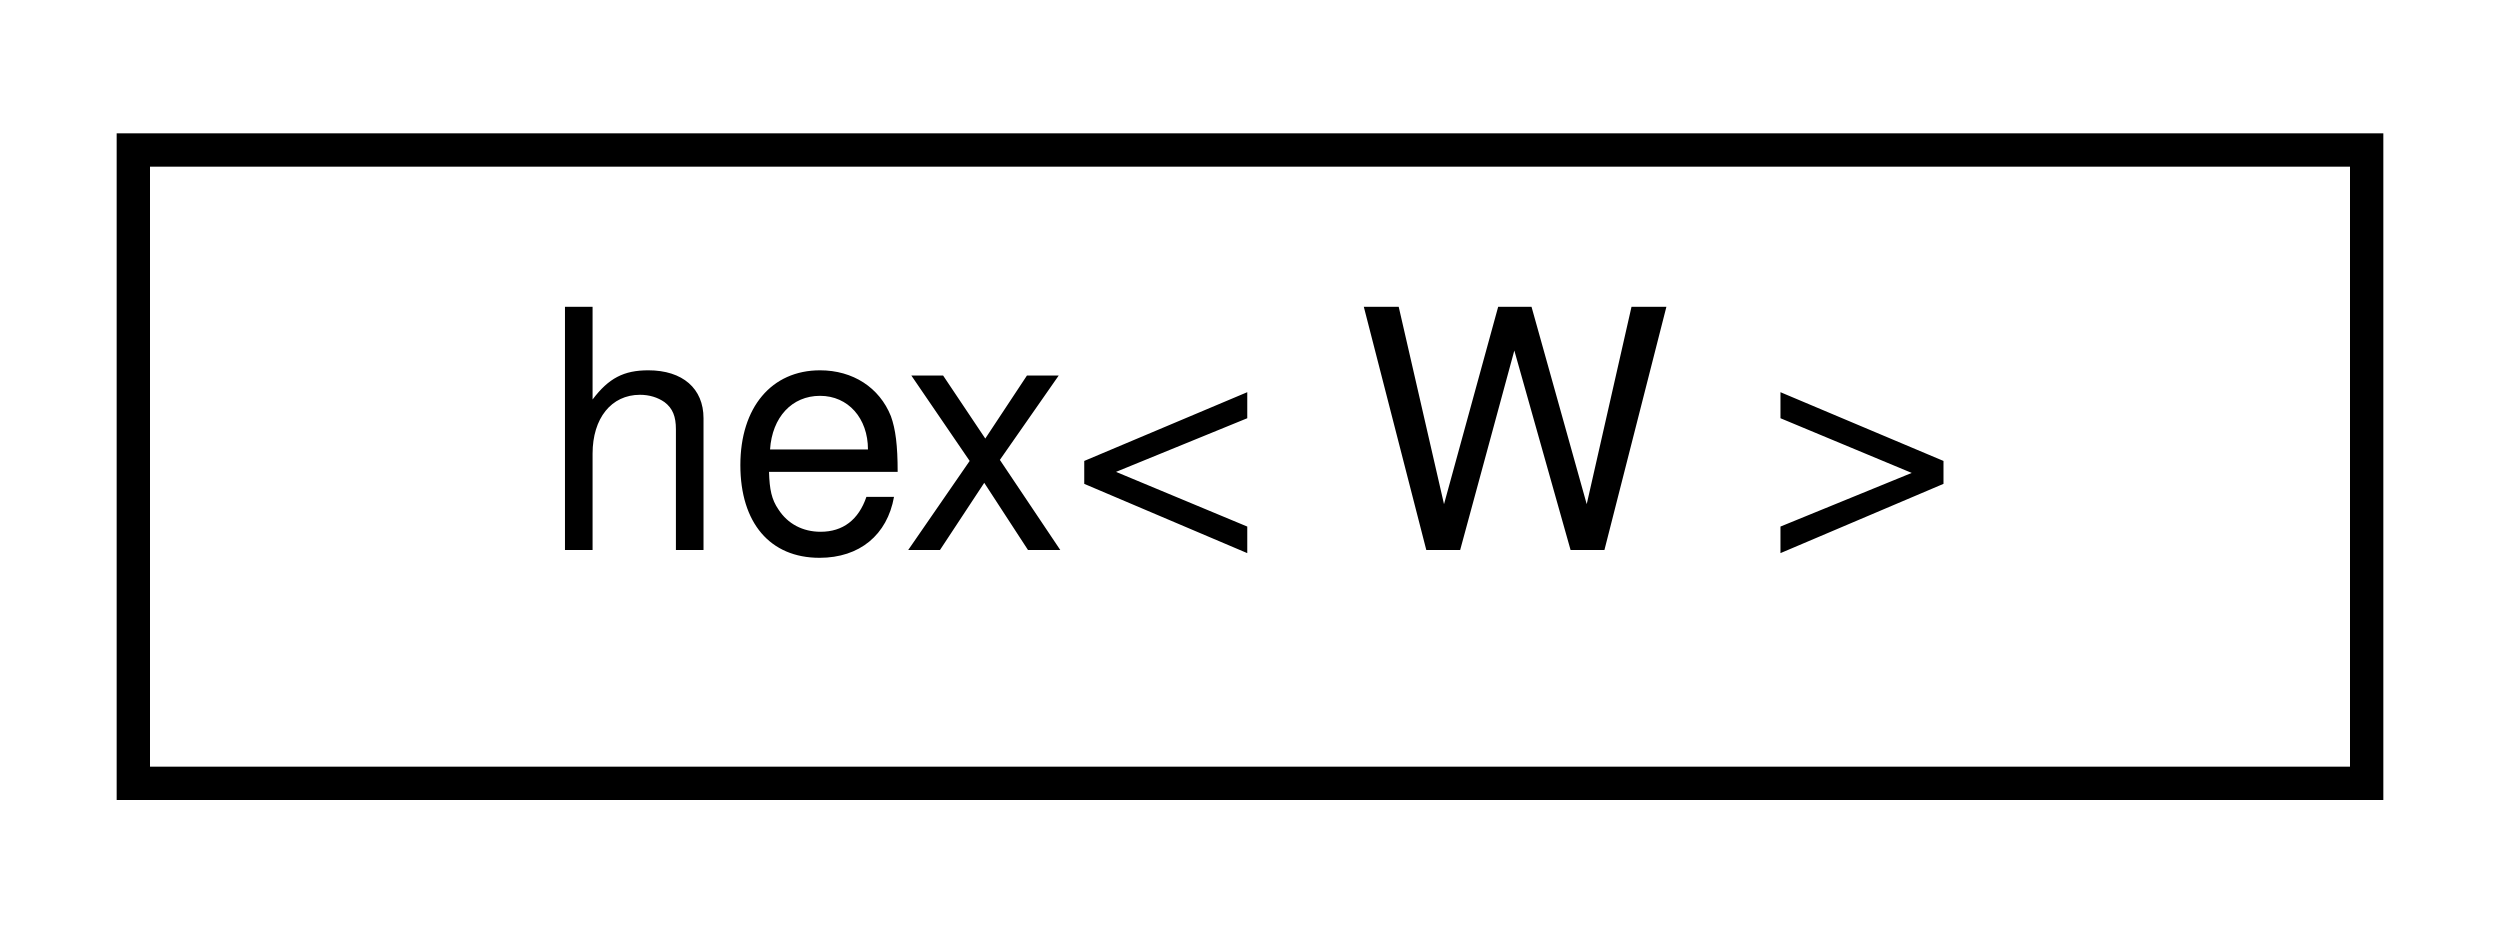
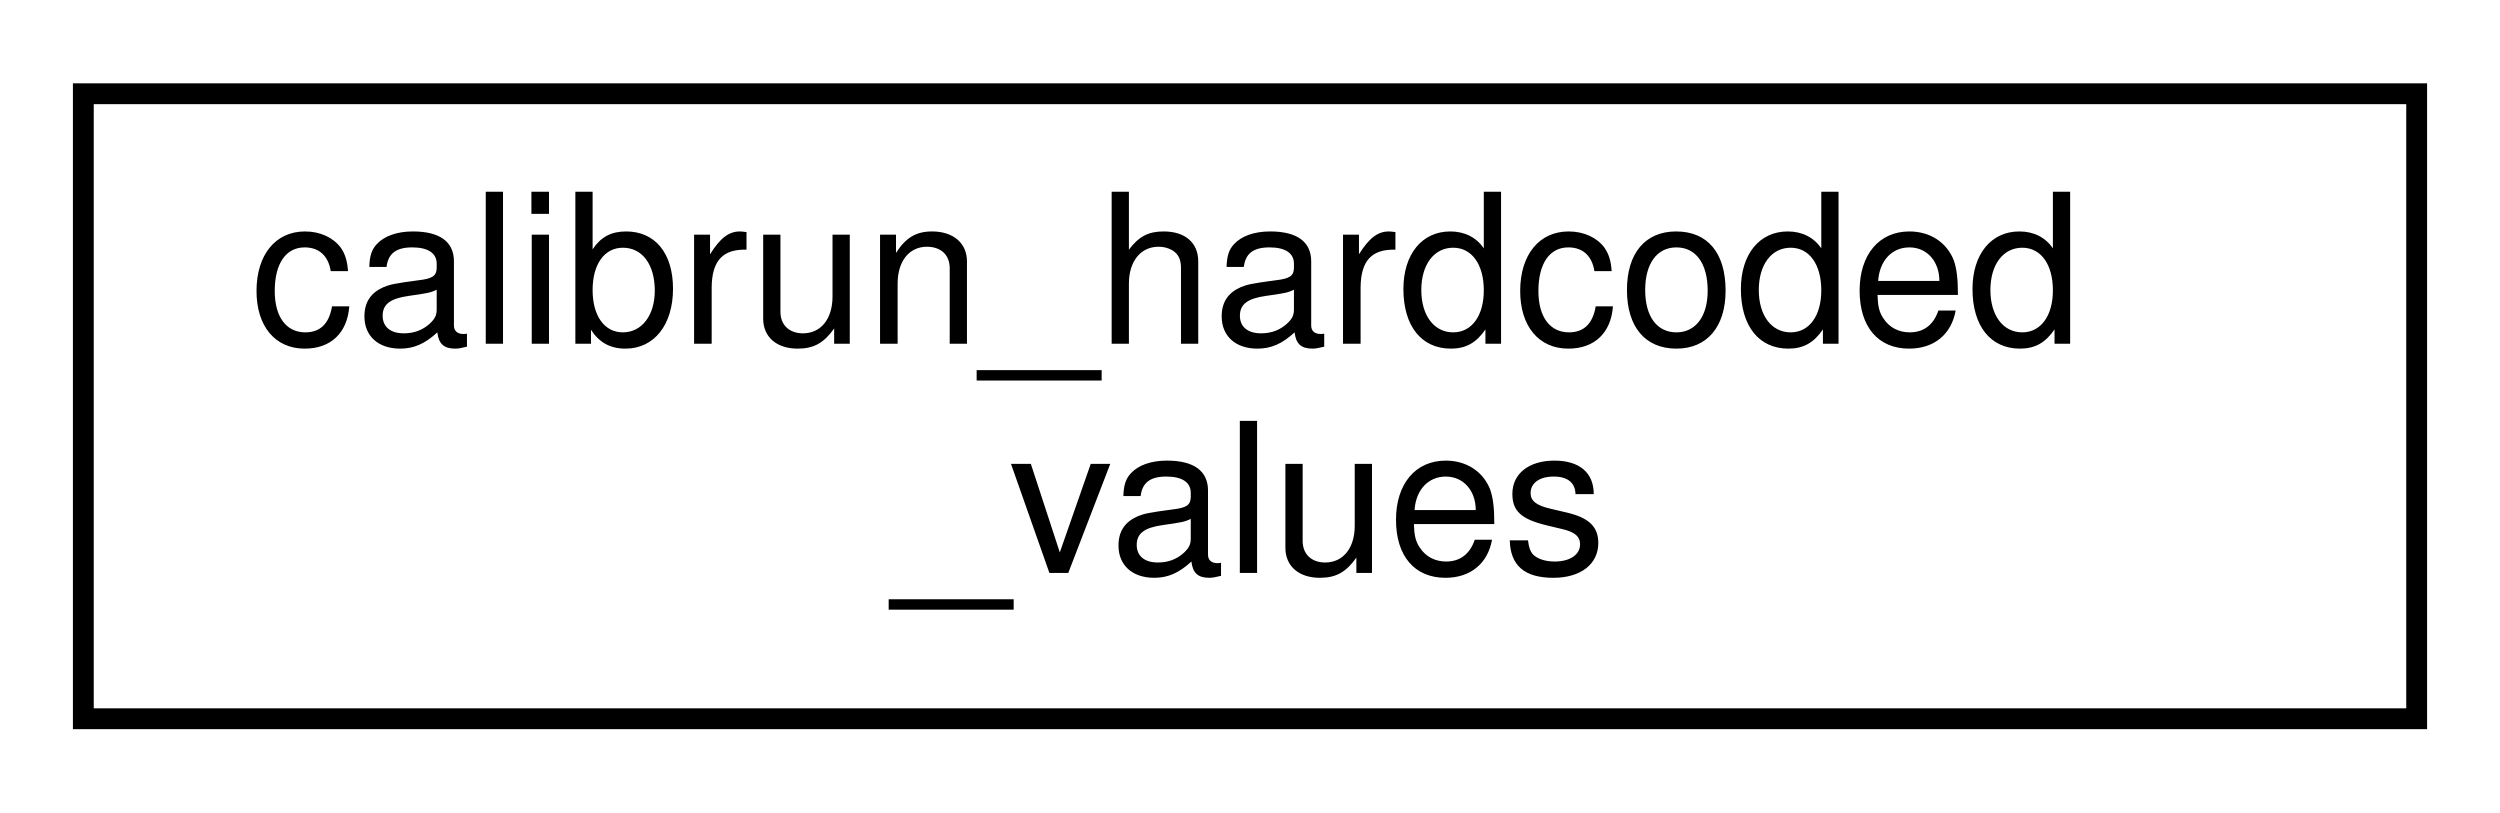
- <svg xmlns="http://www.w3.org/2000/svg" xmlns:xlink="http://www.w3.org/1999/xlink" width="75pt" height="28pt" viewBox="0.00 0.00 75.00 28.00">
-   <g id="graph0" class="graph" transform="scale(1 1) rotate(0) translate(4 24)">
+ <svg xmlns="http://www.w3.org/2000/svg" xmlns:xlink="http://www.w3.org/1999/xlink" width="120pt" height="39pt" viewBox="0.00 0.00 120.00 39.00">
+   <g id="graph0" class="graph" transform="scale(1 1) rotate(0) translate(4 35)">
    <g id="node1" class="node">
      <g id="a_node1">
-         <a xlink:href="structhex.html" target="_top" xlink:title=" ">
-           <polygon fill="none" stroke="black" points="0,-0.5 0,-19.5 67,-19.5 67,-0.5 0,-0.5" />
-           <text text-anchor="middle" x="33.5" y="-7.5" font-family="Helvetica,sans-Serif" font-size="10.00">hex&lt; W &gt;</text>
+         <a xlink:href="structcalibrun__hardcoded__values.html" target="_top" xlink:title=" ">
+           <polygon fill="none" stroke="black" points="0,-0.5 0,-30.5 112,-30.5 112,-0.5 0,-0.5" />
+           <text text-anchor="start" x="8" y="-18.5" font-family="Helvetica,sans-Serif" font-size="10.00">calibrun_hardcoded</text>
+           <text text-anchor="middle" x="56" y="-7.5" font-family="Helvetica,sans-Serif" font-size="10.00">_values</text>
        </a>
      </g>
    </g>
  </g>
</svg>
